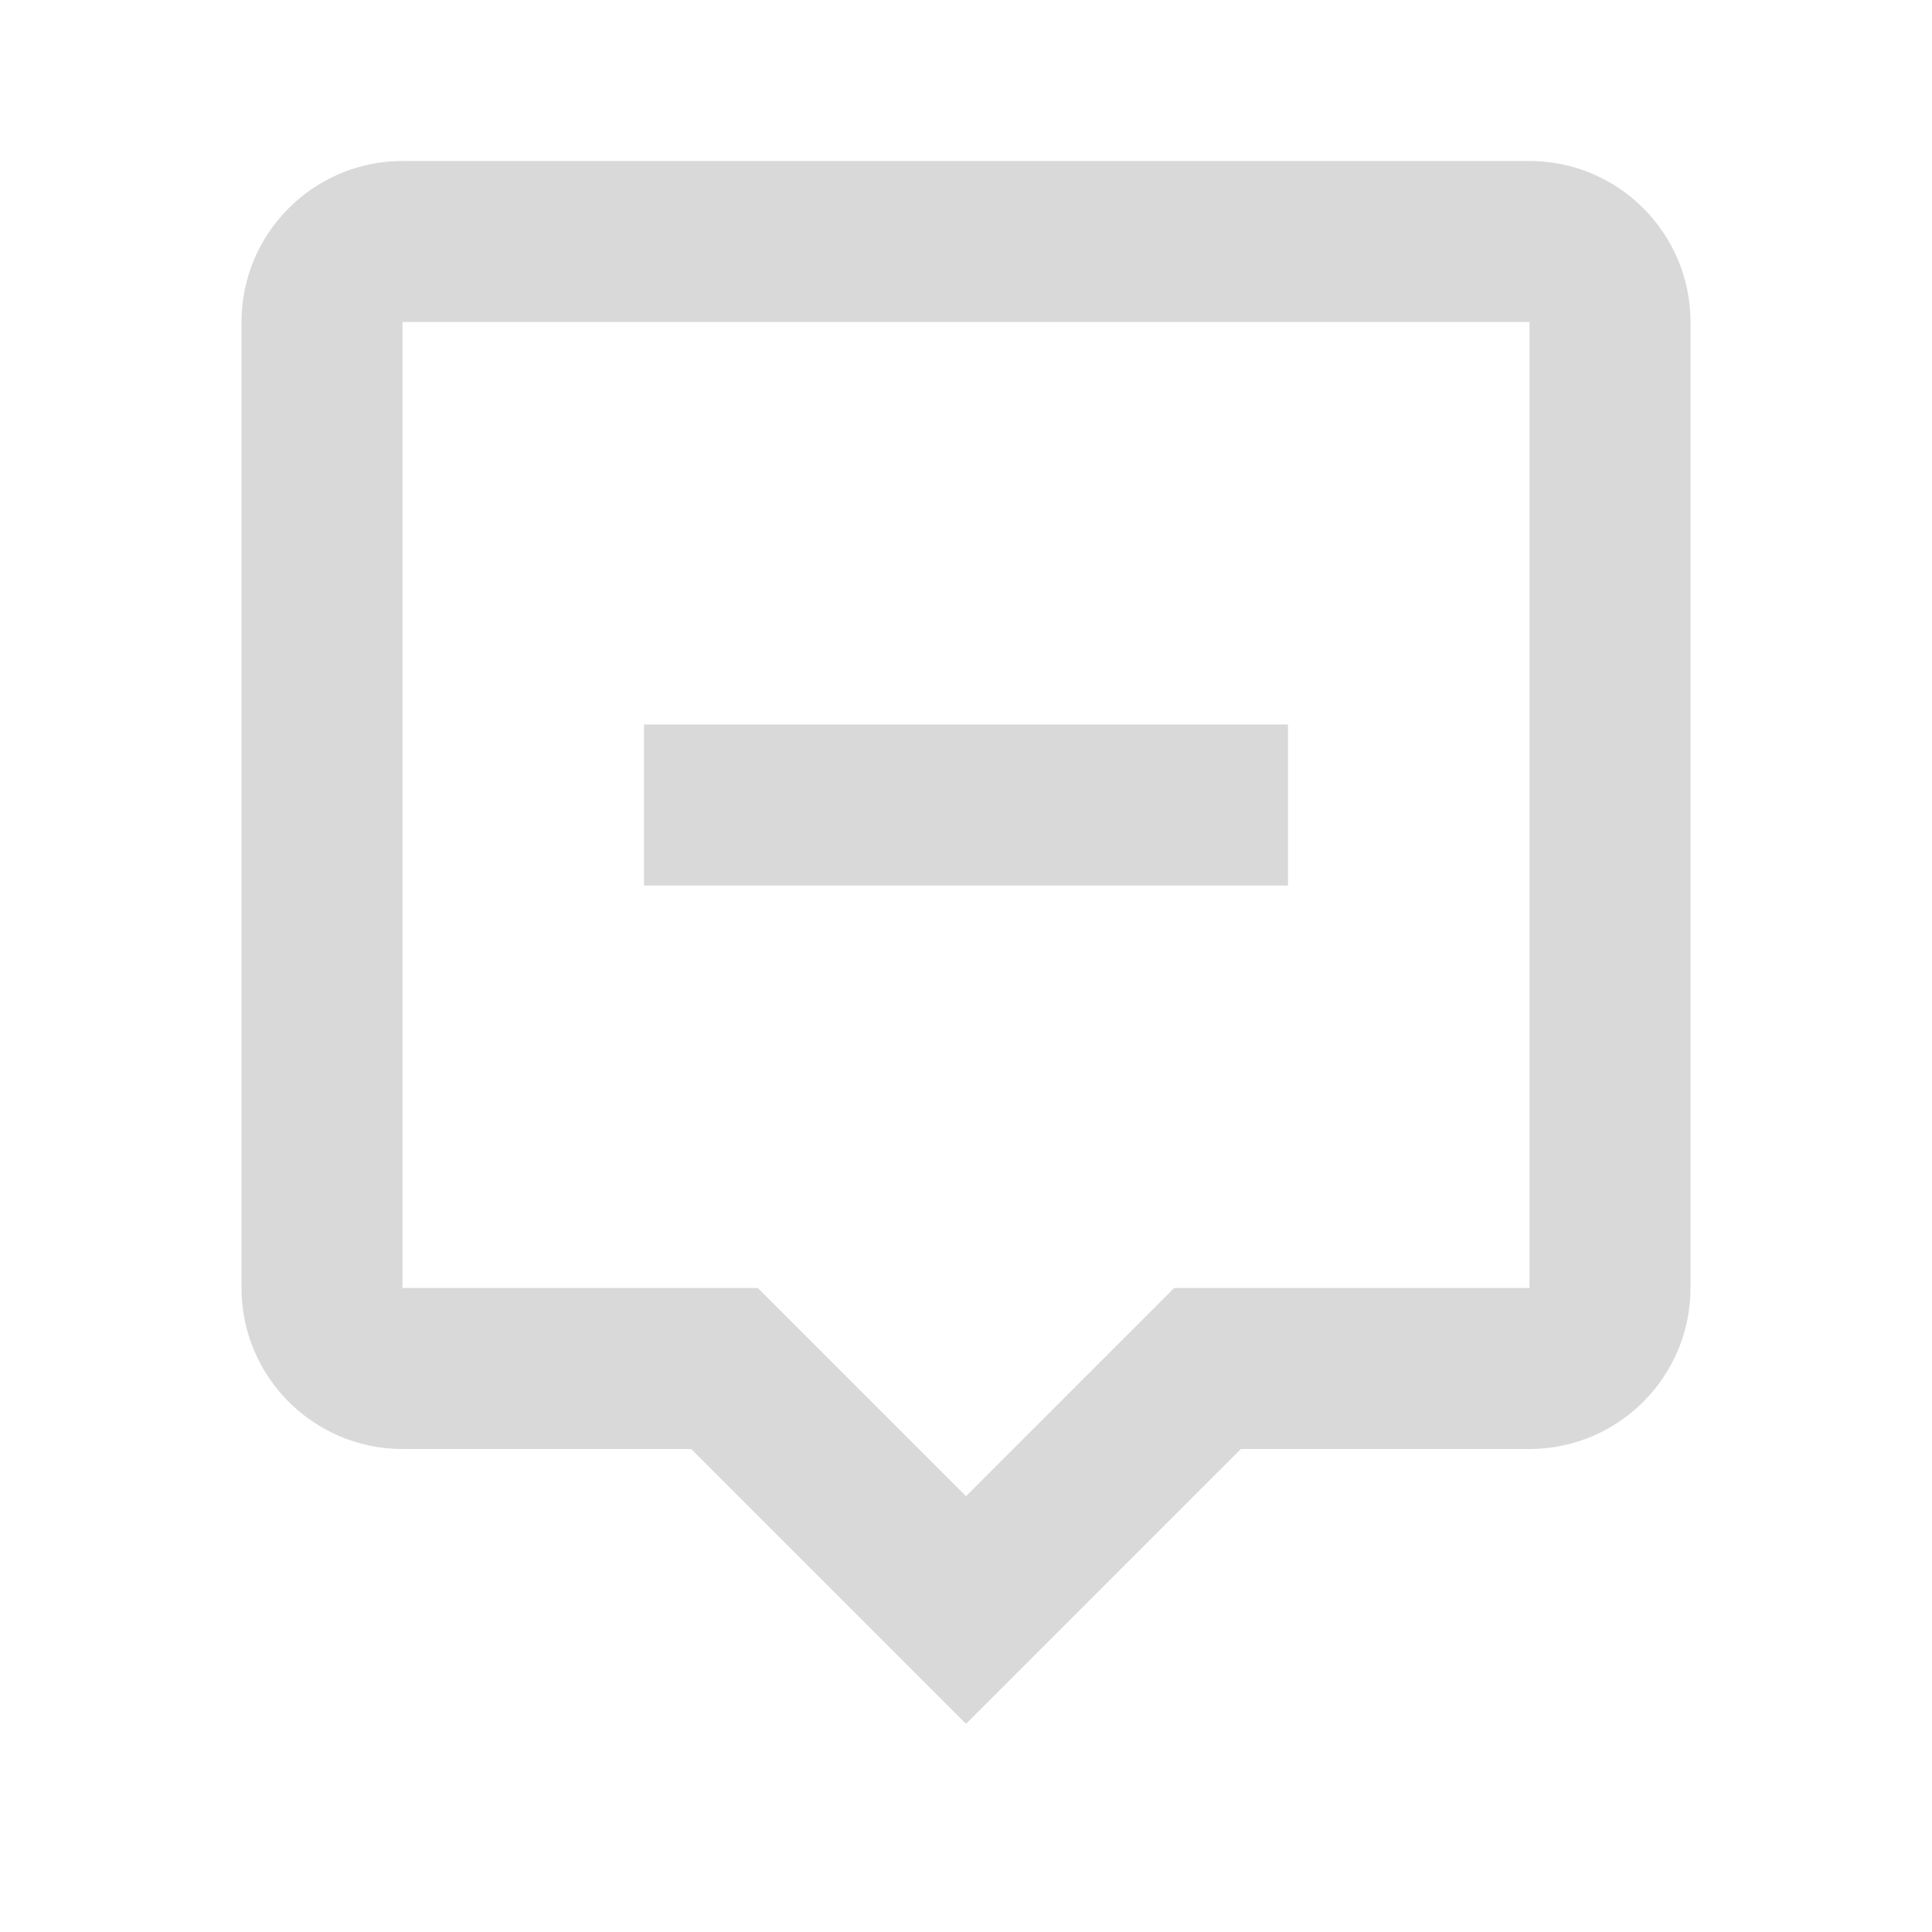
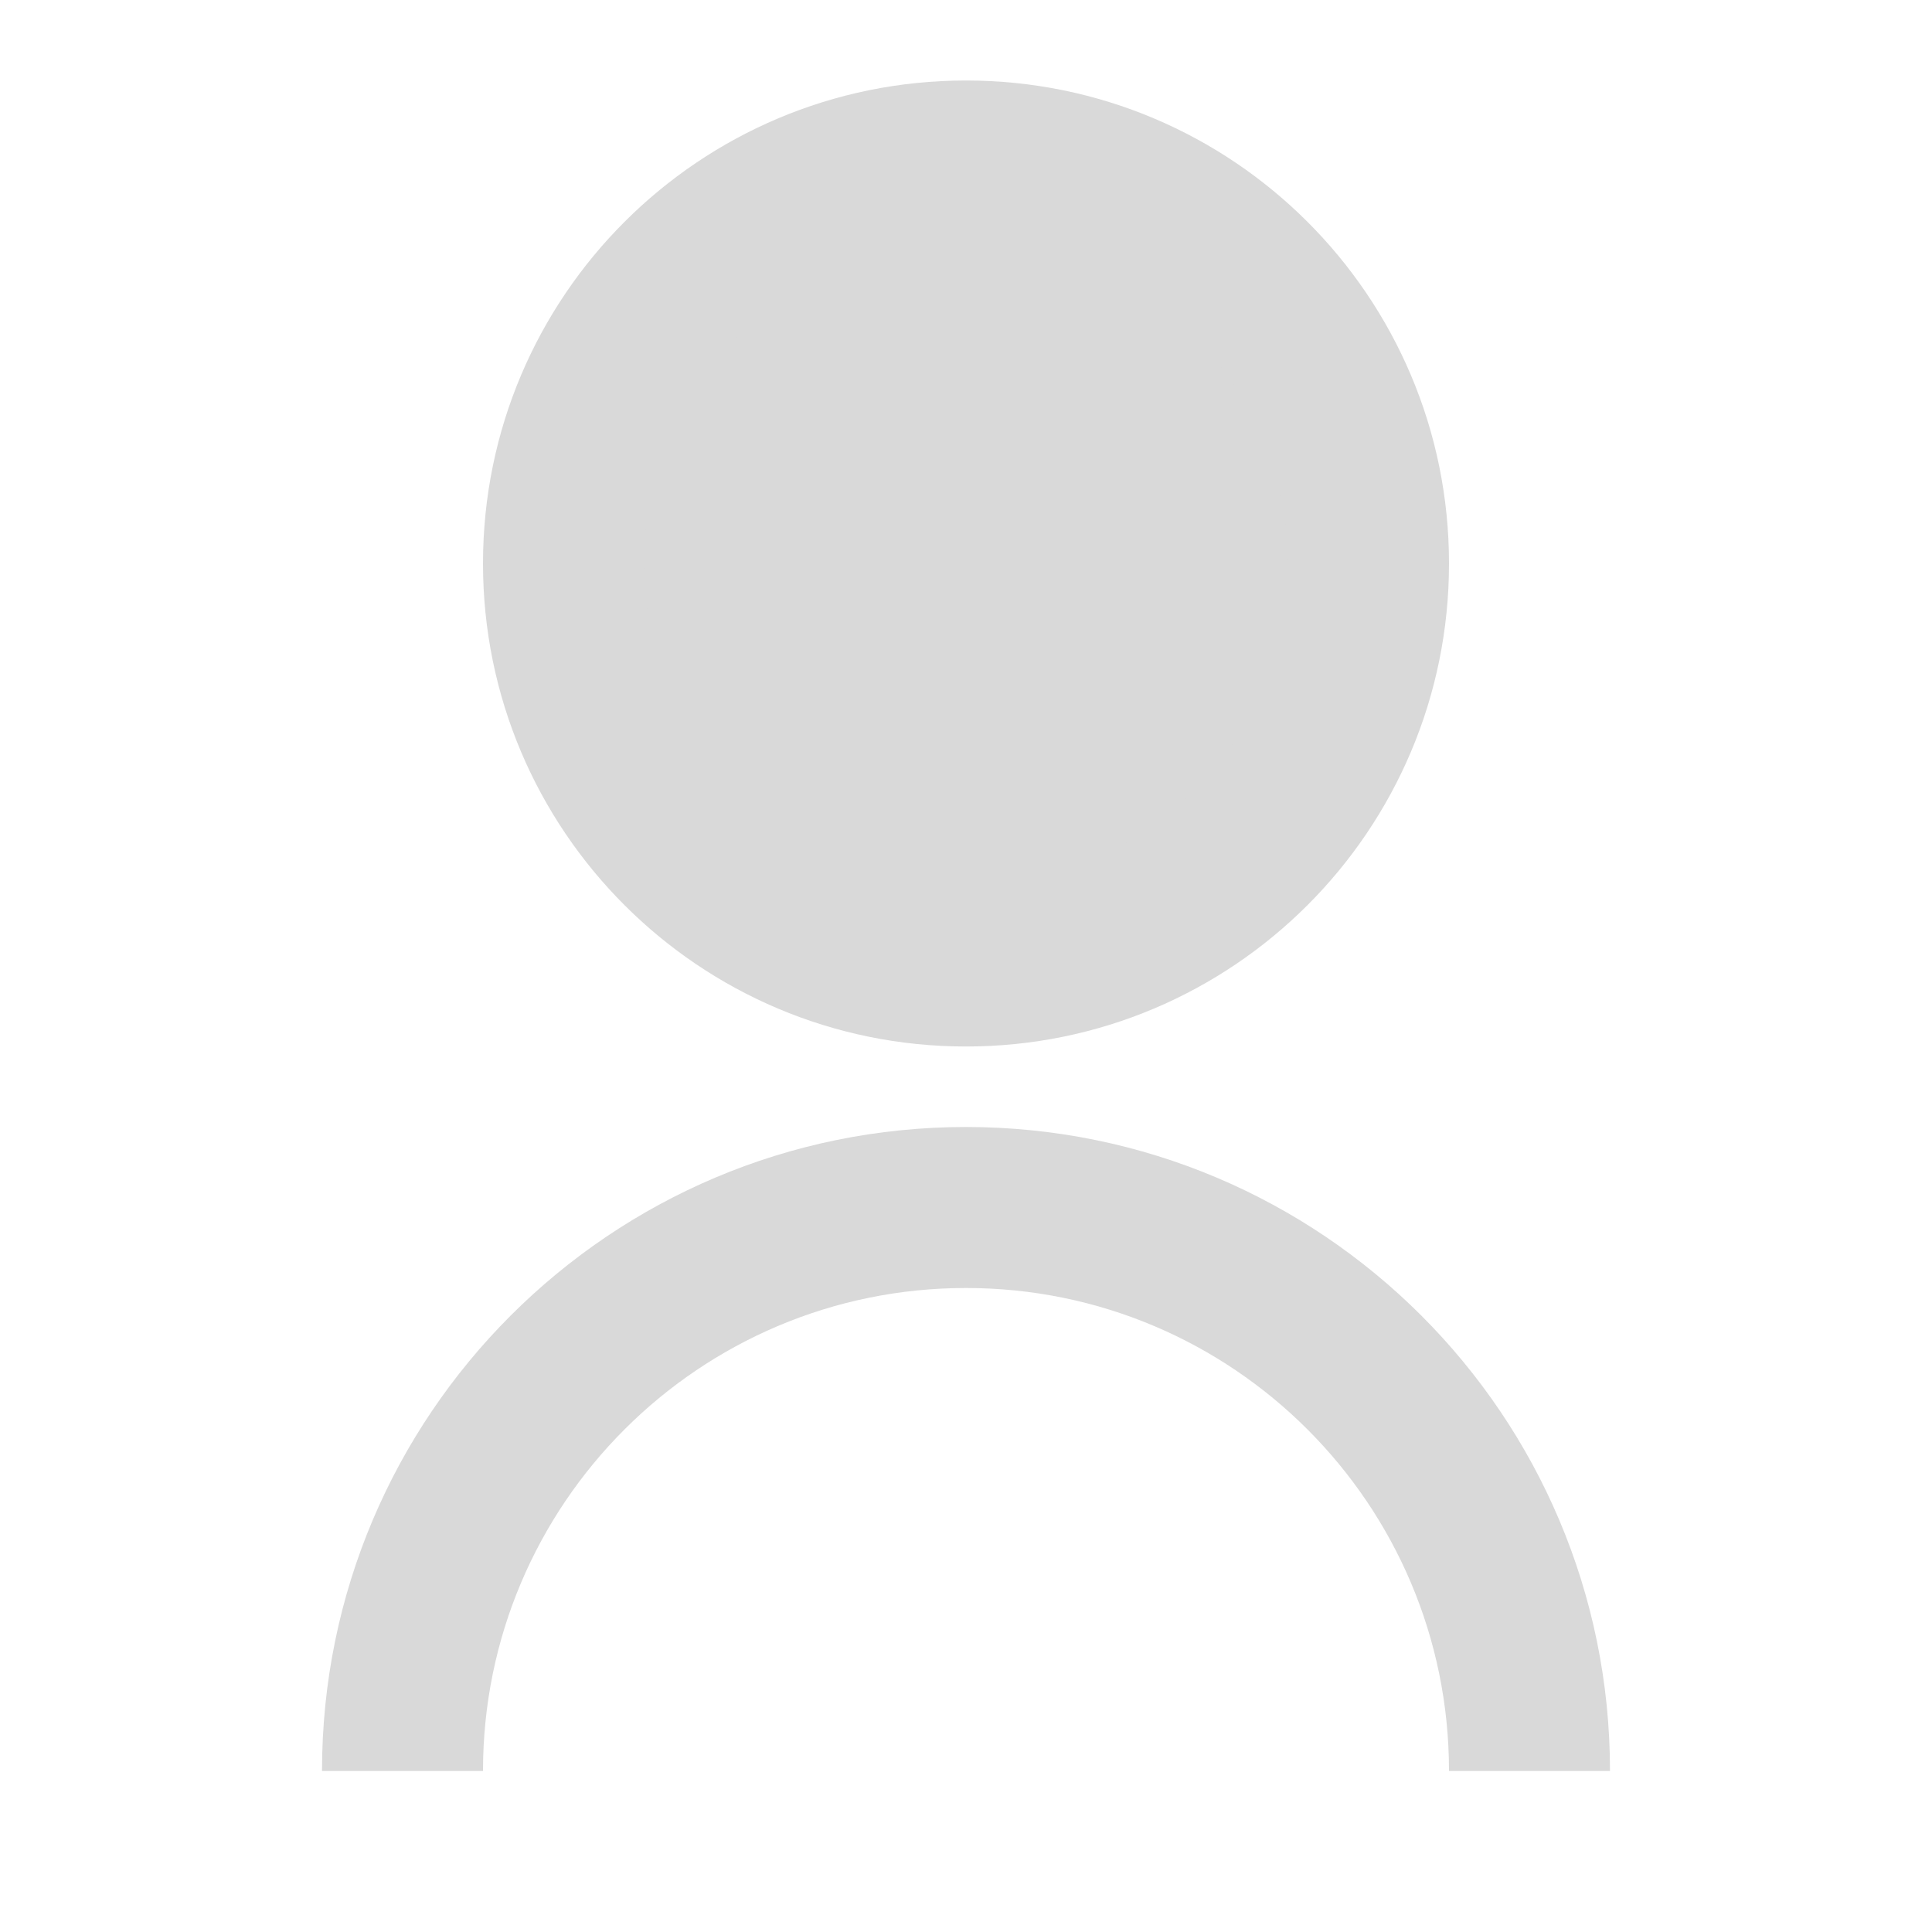
<svg xmlns="http://www.w3.org/2000/svg" fill="#D9D9D9" width="800px" height="800px" viewBox="0 0 24 24">
-   <path d="M8.586 18 12 21.414 15.414 18H19c1.103 0 2-.897 2-2V4c0-1.103-.897-2-2-2H5c-1.103 0-2 .897-2 2v12c0 1.103.897 2 2 2h3.586zM5 4h14v12h-4.414L12 18.586 9.414 16H5V4z" />
-   <path d="M8 9h8v2H8z" />
+   <g>
+     <path fill="none" d="M0 0h24H0z" />
+     <path fill="#D9D9D9" d="M4 22a8 8 0 1 1 16 0h-2a6 6 0 1 0-12 0H4z" />
+     <path fill="#D9D9D9" d="M12 13c-3.315 0-6-2.685-6-6s2.685-6 6-6 6 2.685 6 6-2.685 6-6 6z" />
+     <path fill="#D9D9D9" d="M12 11c2.21 0 4-1.79 4-4s-1.79-4-4-4-4 1.79-4 4 1.79 4 4 4z" />
+   </g>
</svg>
